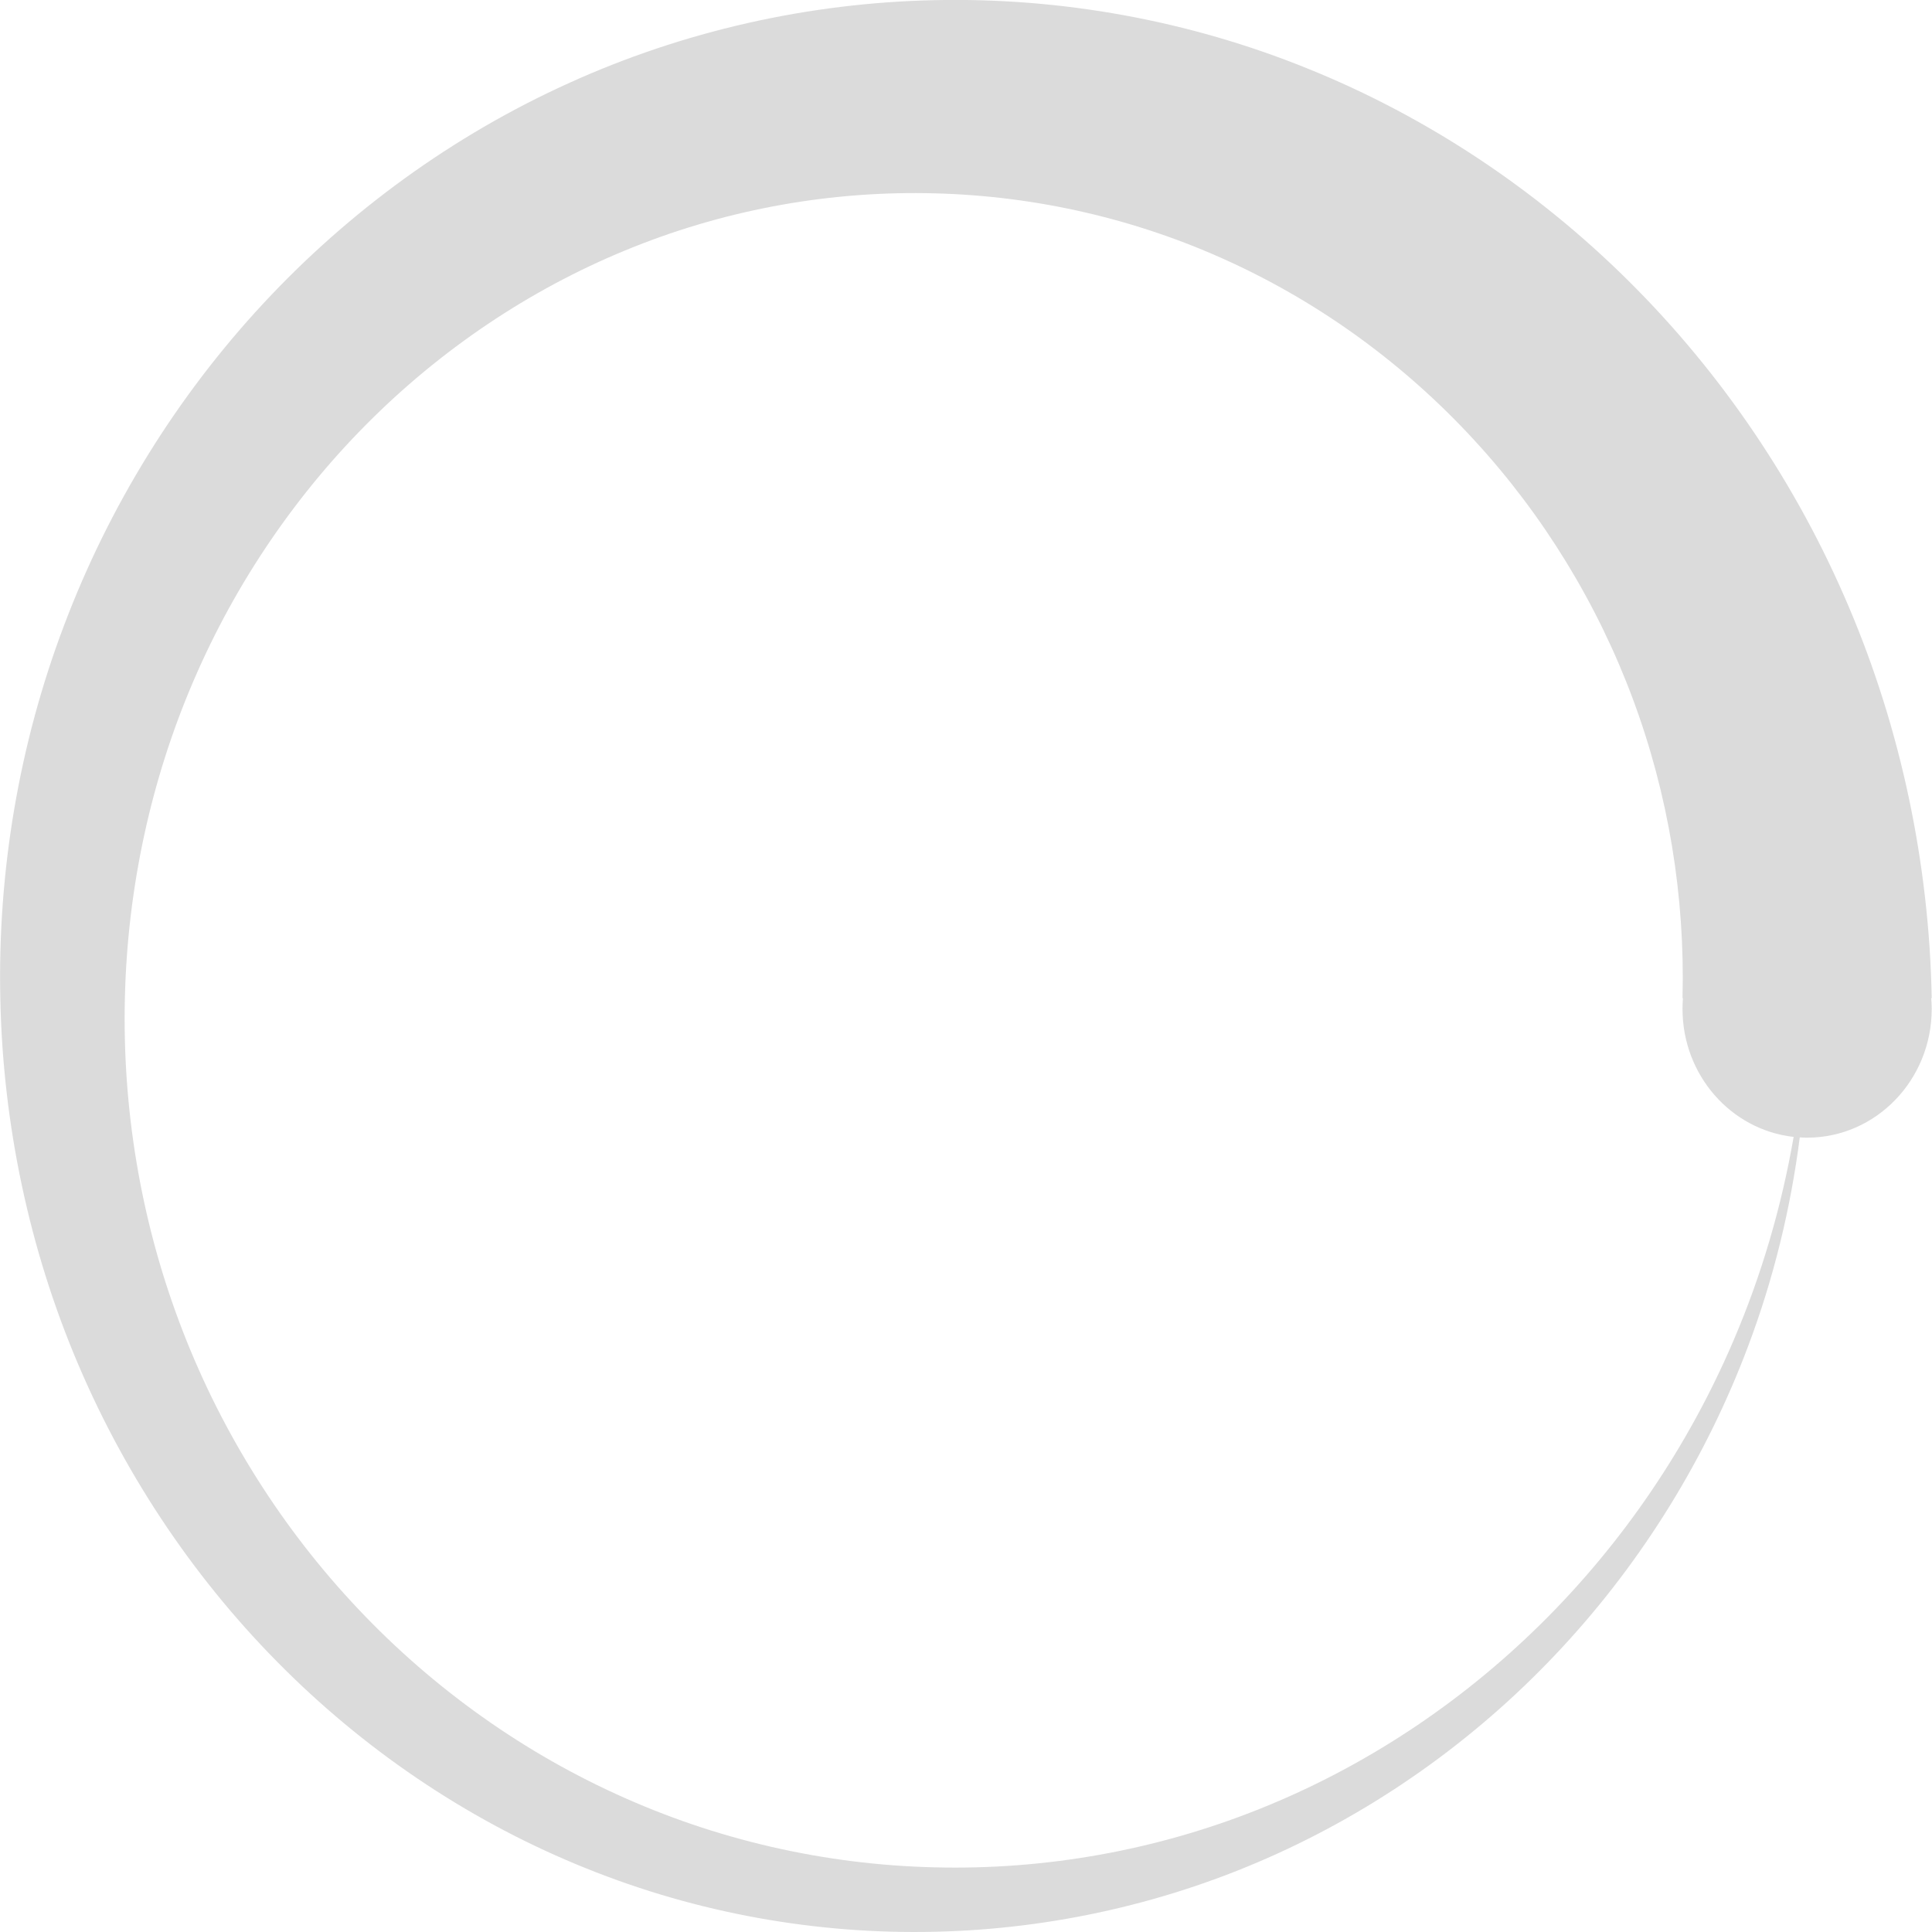
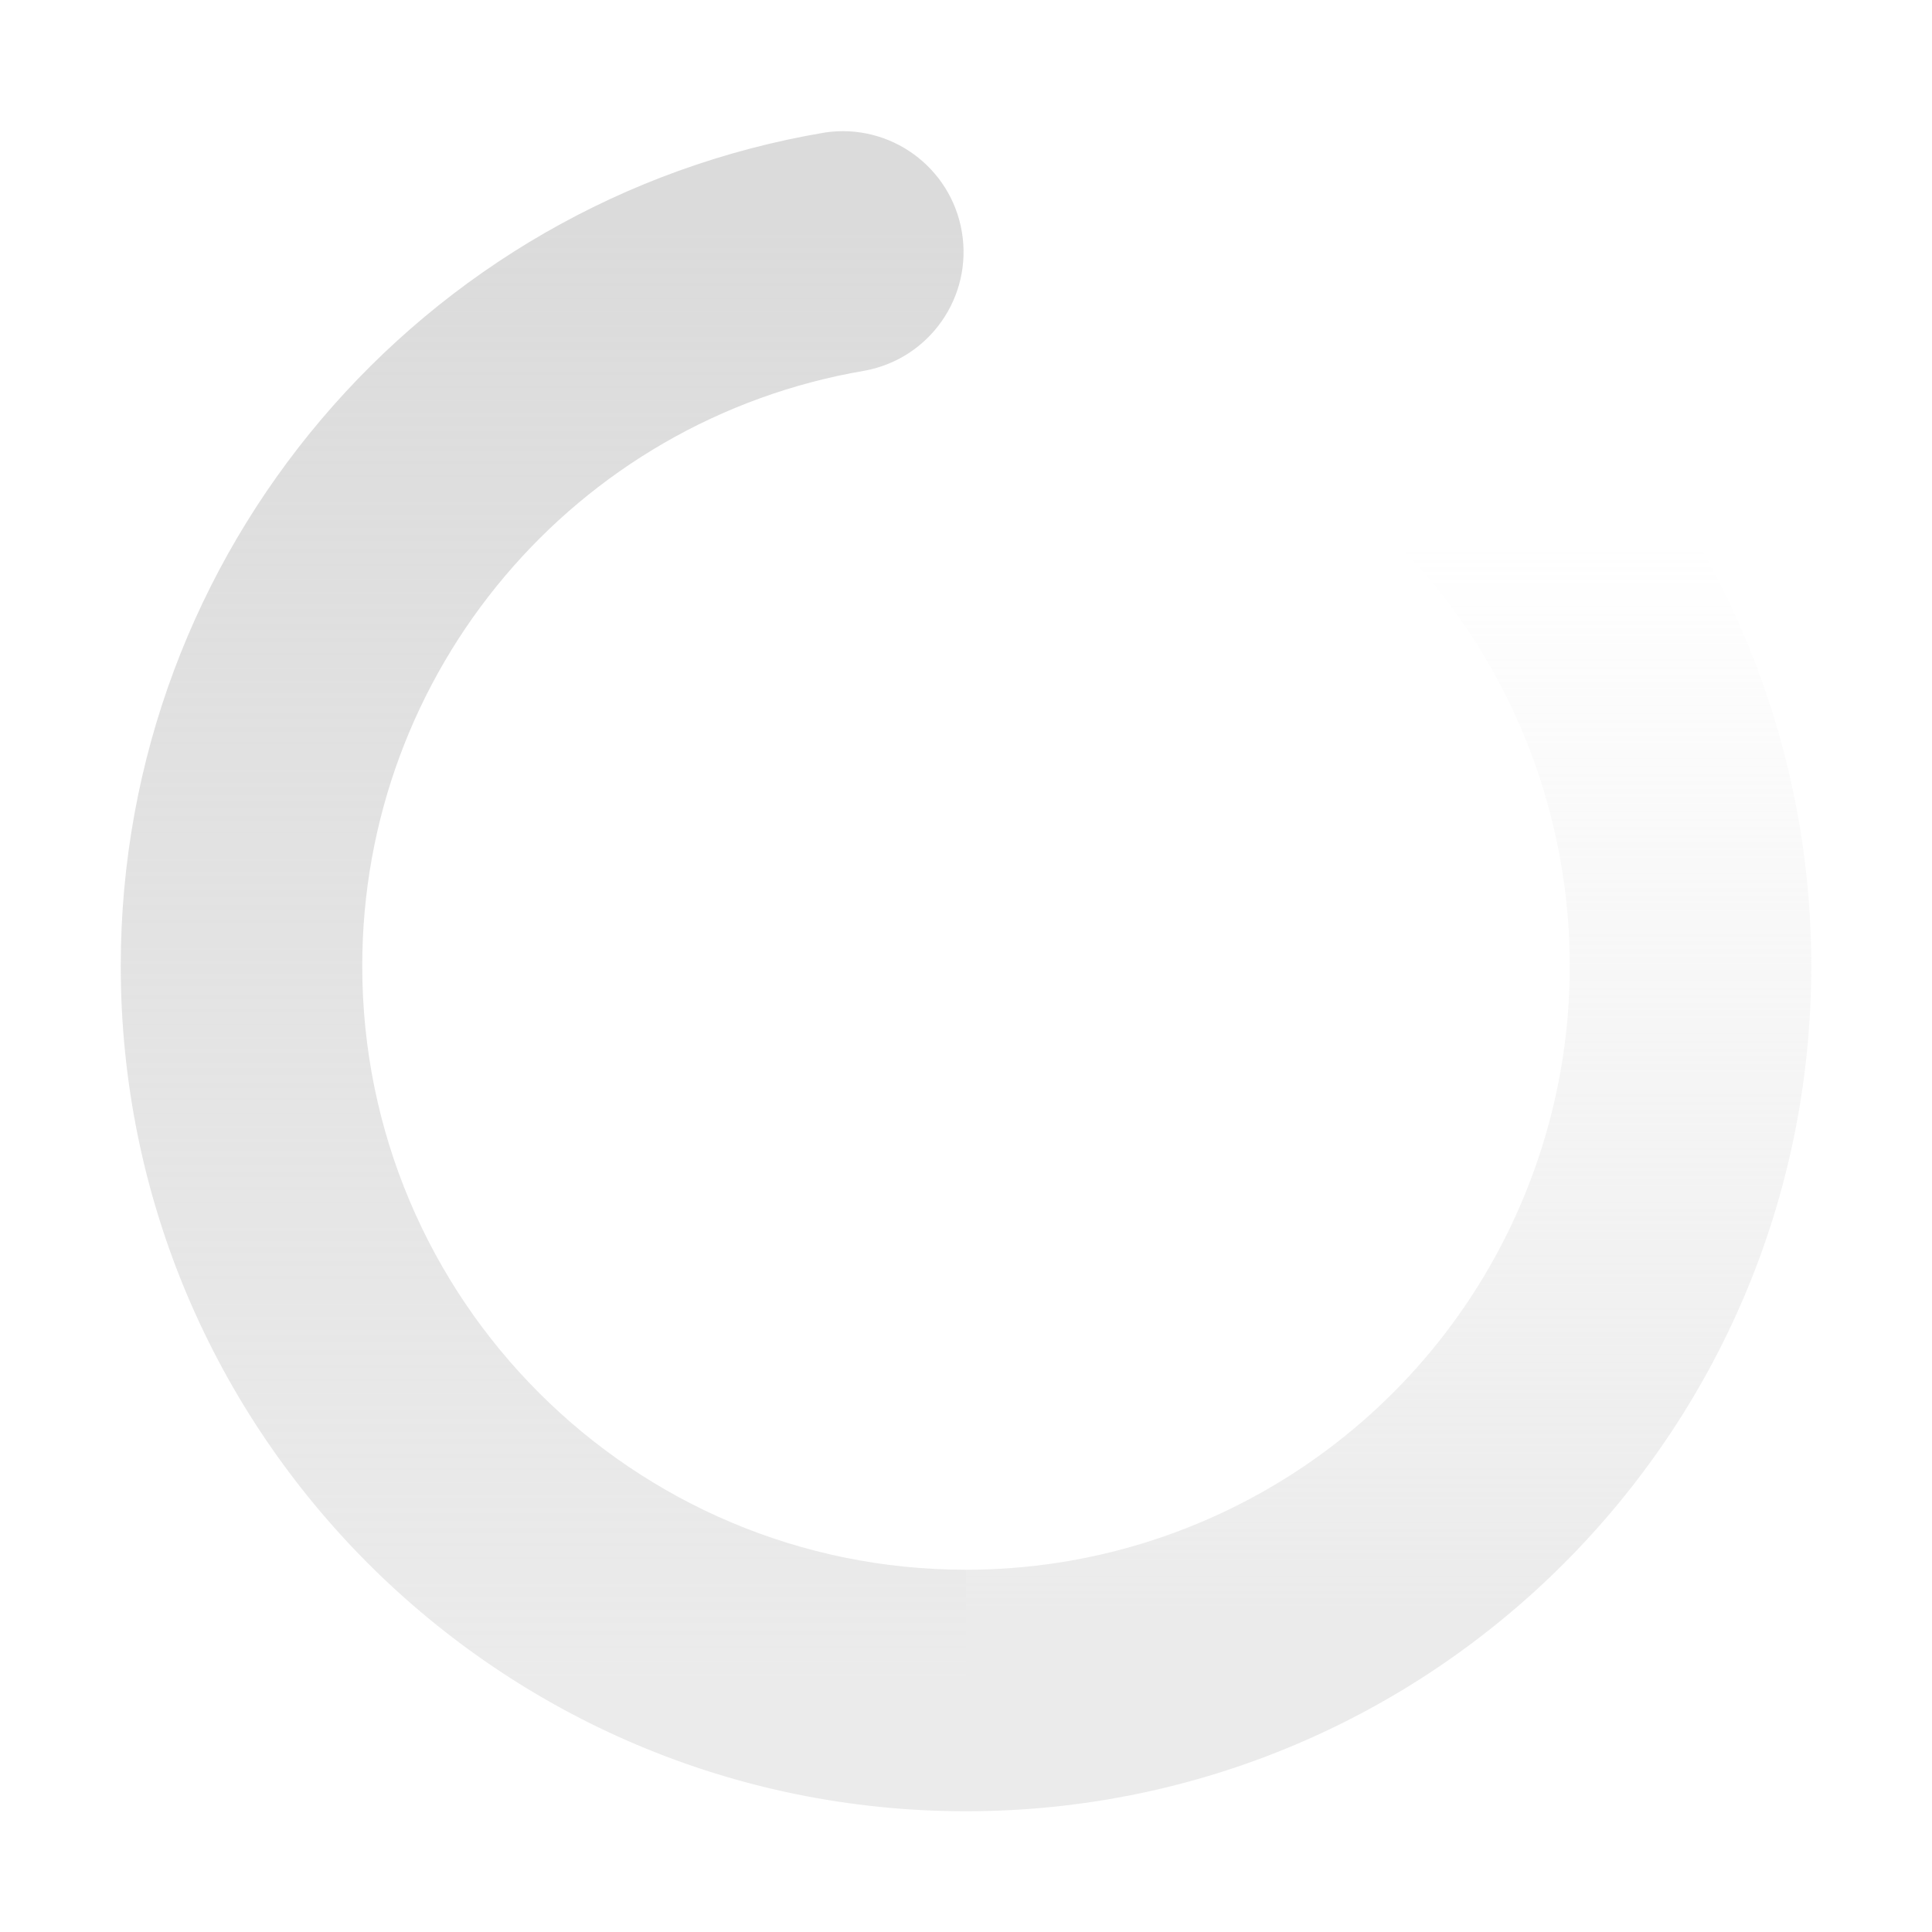
- <svg xmlns="http://www.w3.org/2000/svg" class="icon" width="200px" height="200.00px" viewBox="0 0 1024 1024" version="1.1">
-   <path d="M1023.85 529.032C1022.533 457.745 1007.545 386.641 979.907 321.641 952.343 256.606 912.349 197.675 863.252 148.98 814.192 100.249 755.993 61.717 693.004 36.31 630.052 10.793 562.348-1.381 495.484 0.082 428.62 1.471 362.012 16.496 301.144 44.206 240.203 71.807 185.001 111.874 139.377 161.044 93.753 210.178 57.708 268.45 33.945 331.475 10.073 394.464-1.296 462.132 0.166 529.032 1.482 595.969 15.593 662.504 41.549 723.372 67.469 784.24 105.013 839.405 151.076 884.956 197.101 930.58 251.645 966.552 310.613 990.242 369.543 1014.041 432.861 1025.337 495.484 1023.875 558.143 1022.485 620.291 1008.338 677.175 982.382 734.095 956.463 785.677 918.955 828.23 872.892 870.82 826.903 904.416 772.395 926.533 713.538 939.987 677.858 949.089 640.606 953.915 602.842 955.195 602.951 956.511 602.988 957.79 602.988 994.275 602.988 1023.85 572.426 1023.85 534.735 1023.85 532.834 1023.74 530.933 1023.594 529.032L1023.85 529.032 1023.85 529.032ZM918.893 710.284C894.692 767.022 859.597 818.421 816.568 860.828 773.54 903.308 722.652 936.758 667.706 958.729 612.76 980.773 553.903 991.192 495.484 989.73 437.065 988.377 379.304 975.107 326.442 950.833 273.543 926.668 225.616 891.683 186.098 848.764 146.542 805.919 115.359 755.177 94.96 700.487 74.451 645.797 64.8 587.195 66.189 529.032 67.542 470.869 79.935 413.437 102.564 360.868 125.12 308.298 157.766 260.663 197.759 221.364 237.717 182.065 284.986 151.137 335.91 130.884 386.835 110.558 441.306 101.017 495.484 102.479 549.662 103.868 603.036 116.261 651.877 138.781 700.754 161.227 745.025 193.69 781.51 233.428 818.067 273.166 846.765 320.143 865.519 370.665 884.346 421.224 893.156 475.256 891.767 529.032L891.987 529.032C891.84 530.933 891.767 532.798 891.767 534.735 891.767 569.94 917.54 598.894 950.661 602.586 944.227 639.728 933.589 675.957 918.893 710.284Z" fill="#dbdbdb" />
+ <svg xmlns="http://www.w3.org/2000/svg" width="24" height="24" viewBox="0 0 24 24">
+   <defs>
+     <linearGradient id="mingcuteLoadingFill0" x1="50%" x2="50%" y1="5.271%" y2="91.793%">
+       <stop offset="0%" stop-color="#dbdbdb" />
+       <stop offset="100%" stop-color="#dbdbdb" stop-opacity="0.55" />
+     </linearGradient>
+     <linearGradient id="mingcuteLoadingFill1" x1="50%" x2="50%" y1="15.24%" y2="87.15%">
+       <stop offset="0%" stop-color="#dbdbdb" stop-opacity="0" />
+       <stop offset="100%" stop-color="#dbdbdb" stop-opacity="0.55" />
+     </linearGradient>
+   </defs>
+   <g fill="none">
+     <path d="m12.593 23.258l-.011.002l-.071.035l-.02.004l-.014-.004l-.071-.035q-.016-.005-.024.005l-.004.01l-.017.428l.005.02l.01.013l.104.074l.015.004l.012-.004l.104-.074l.012-.016l.004-.017l-.017-.427q-.004-.016-.017-.018m.265-.113l-.013.002l-.185.093l-.01.01l-.003.011l.018.43l.005.012l.008.007l.201.093q.019.005.029-.008l.004-.014l-.034-.614q-.005-.018-.02-.022m-.715.002a.02.02 0 0 0-.027.006l-.006.014l-.034.614q.001.018.017.024l.015-.002l.201-.093l.01-.008l.004-.011l.017-.43l-.003-.012l-.01-.01z" />
+     <path fill="url(#mingcuteLoadingFill0)" d="M8.749.021a1.5 1.5 0 0 1 .497 2.958A7.5 7.5 0 0 0 3 10.375a7.5 7.5 0 0 0 7.5 7.5v3c-5.799 0-10.5-4.7-10.5-10.5C0 5.23 3.726.865 8.749.021" transform="translate(1.5 1.625)" />
+     <path fill="url(#mingcuteLoadingFill1)" d="M15.392 2.673a1.5 1.5 0 0 1 2.119-.115A10.48 10.48 0 0 1 21 10.375c0 5.8-4.701 10.5-10.5 10.5v-3a7.5 7.5 0 0 0 5.007-13.084a1.5 1.5 0 0 1-.115-2.118" transform="translate(1.5 1.625)" />
+   </g>
</svg>
